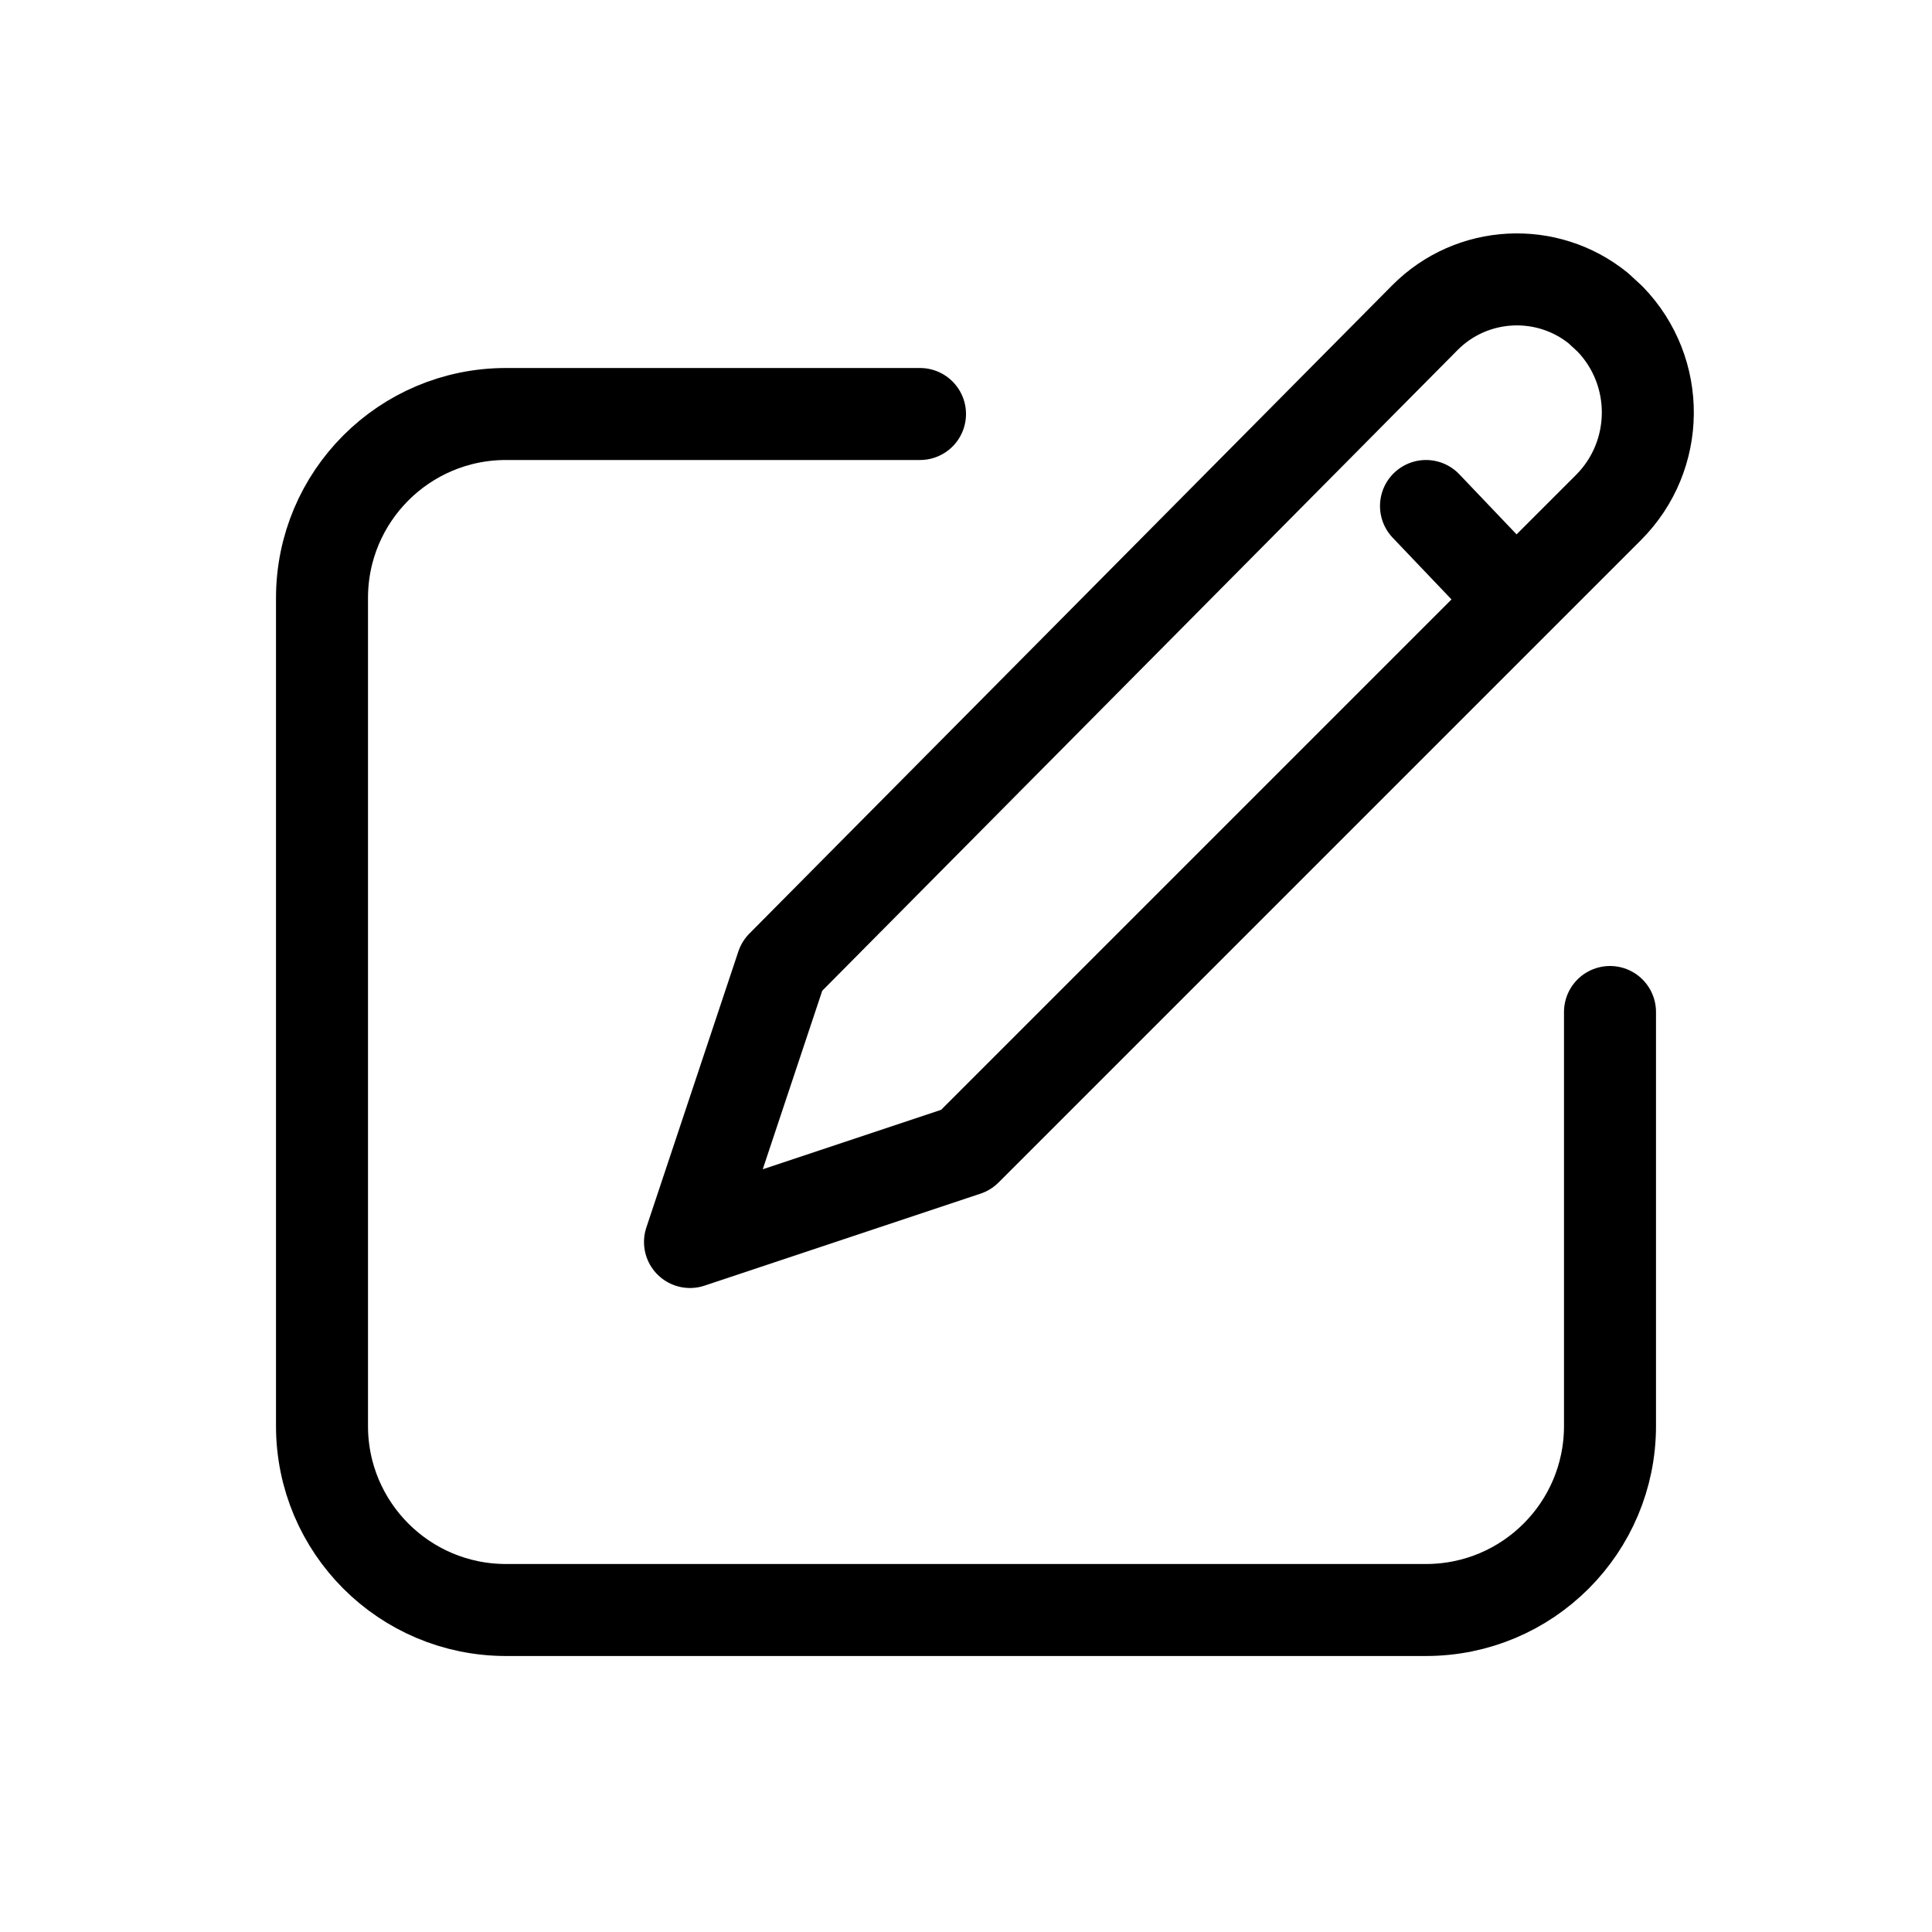
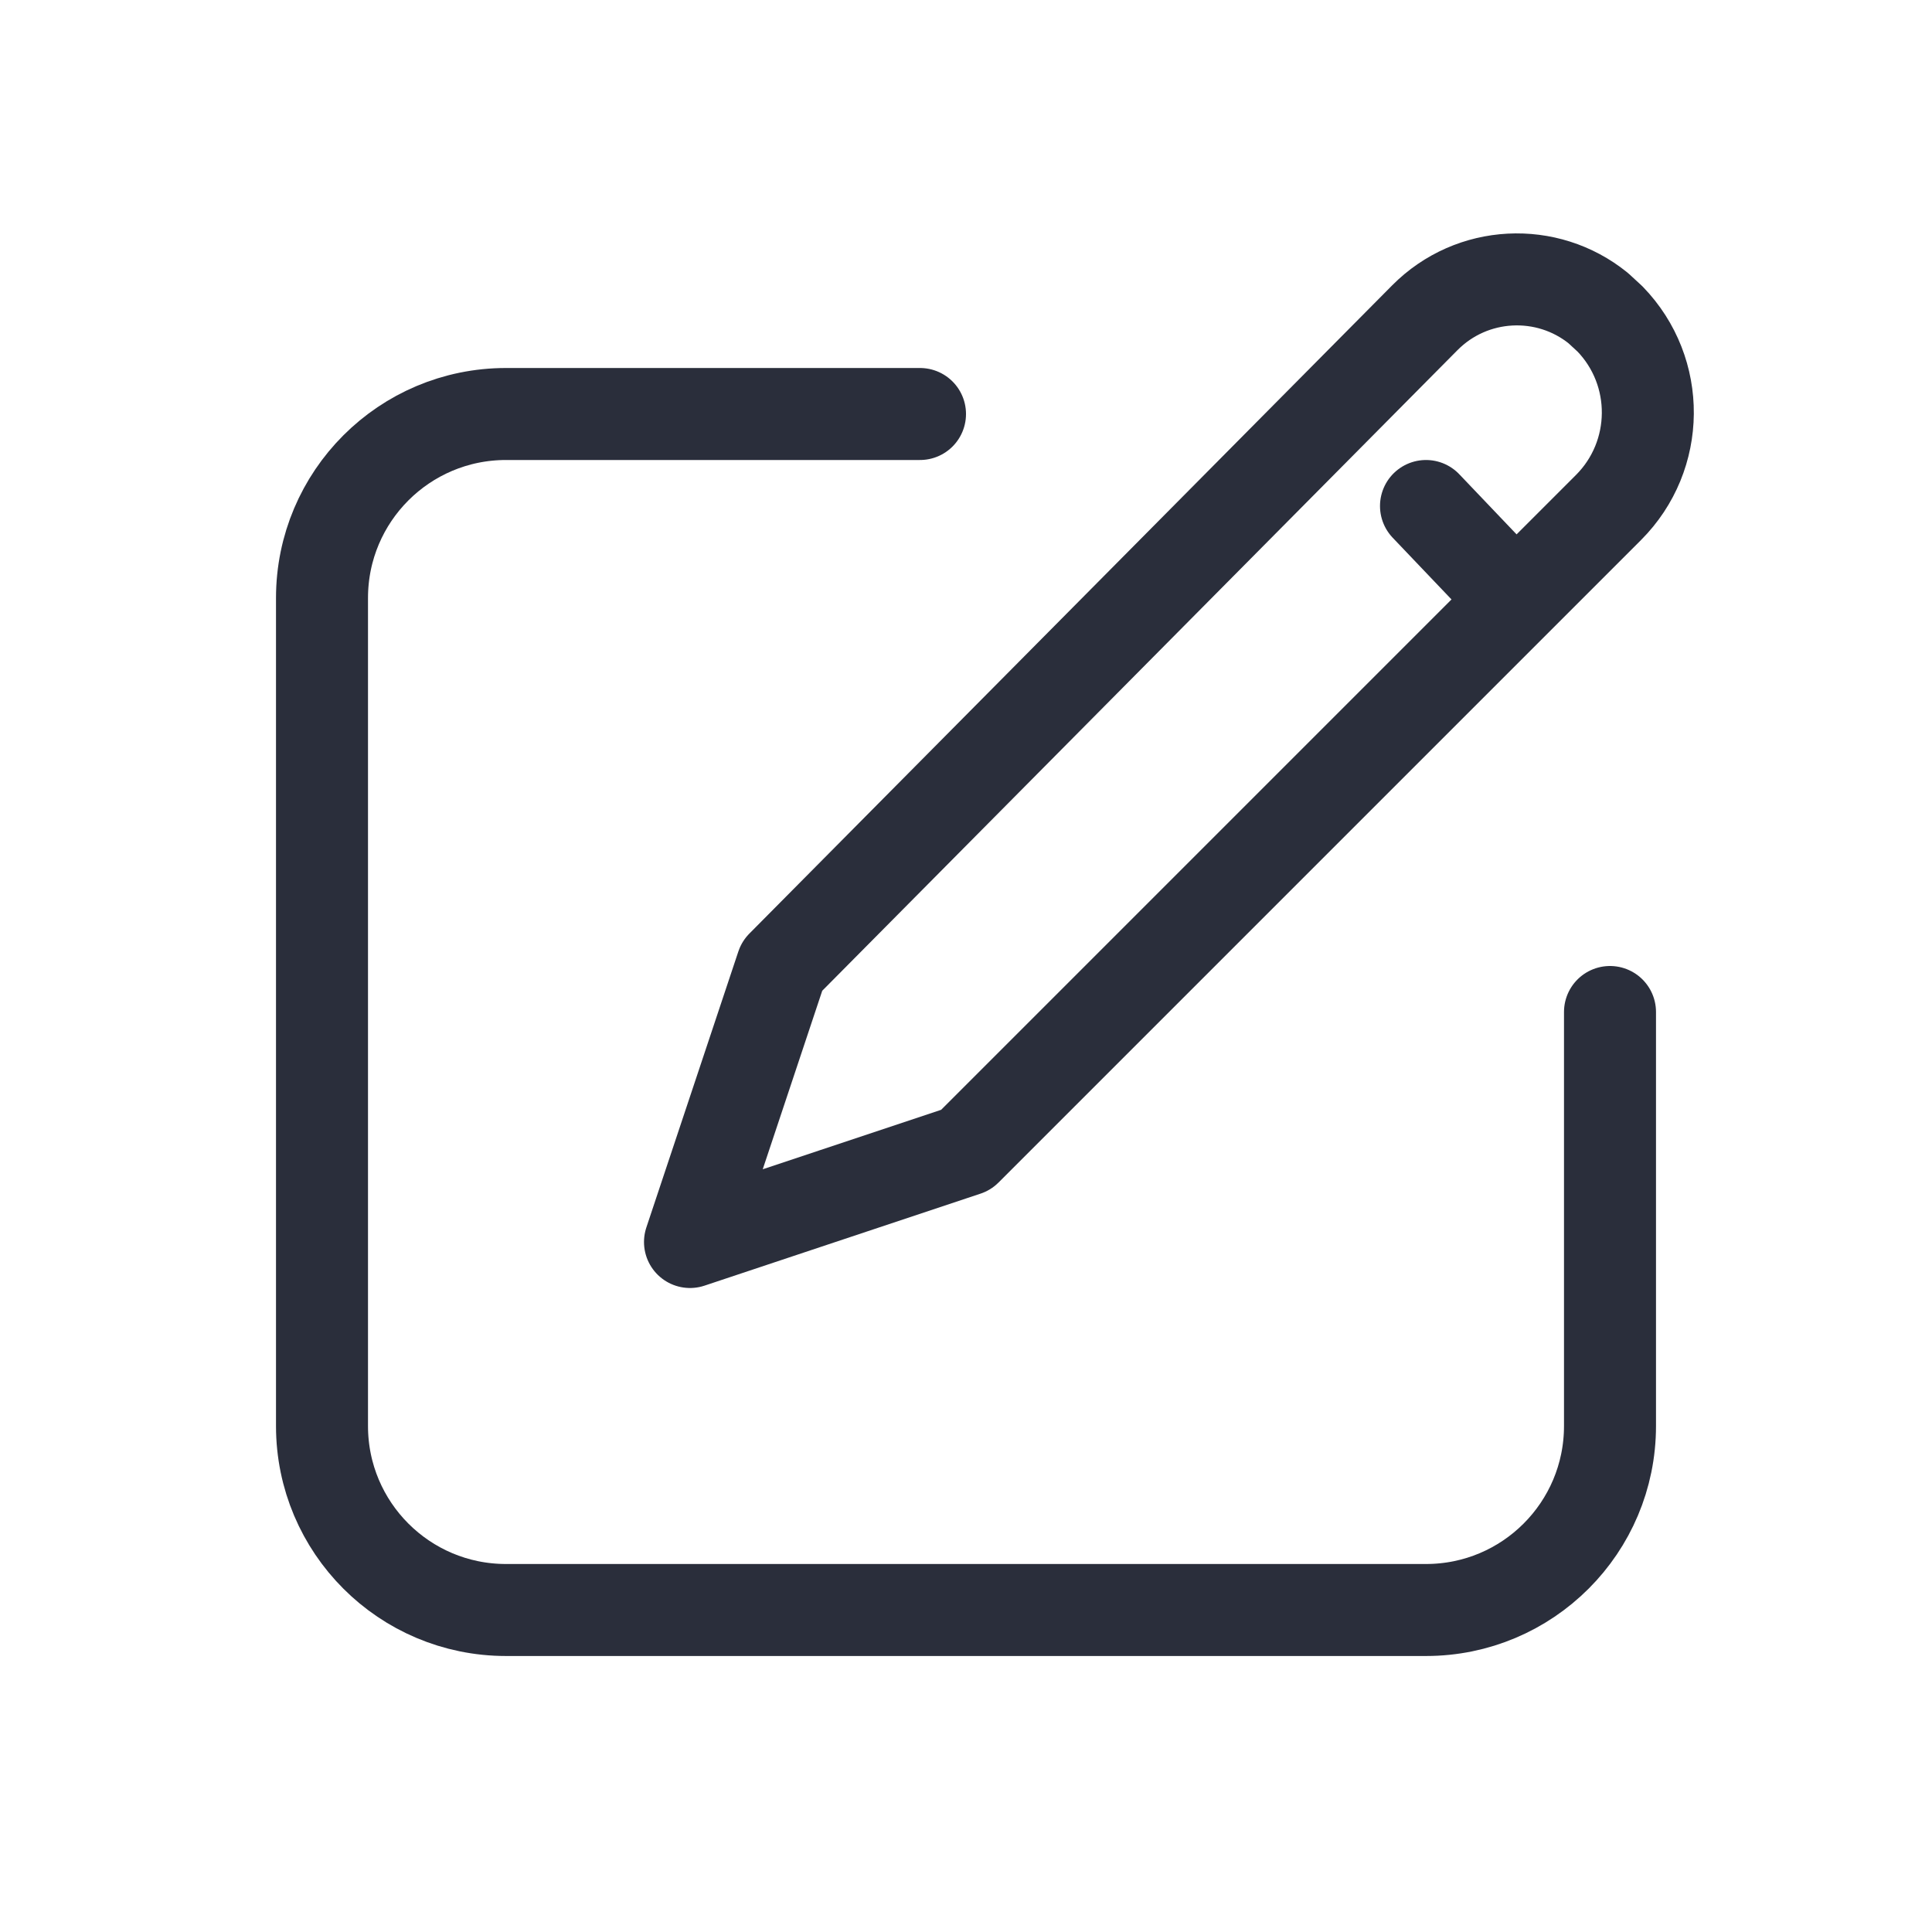
<svg xmlns="http://www.w3.org/2000/svg" height="21" viewBox="0 0 21 21" width="21">
-   <g fill="none" fill-rule="evenodd" stroke="currentColor" stroke-linecap="round" stroke-linejoin="round" transform="translate(3 3)">
+   <g fill="none" fill-rule="evenodd" stroke="#2a2e3b" stroke-linecap="round" stroke-linejoin="round" transform="translate(3 3)">
    <path d="m7 1.5h-4.5c-1.105 0-2 .895-2 2v9c0 1.105.895 2 2 2h10c1.105 0 2-.895 2-2v-4.5" />
    <path d="m14.5.467c.555.573.547 1.486-.017 2.05l-6.983 6.983-3 1 1-3 6.987-7.046c.514-.518 1.33-.554 1.885-.105z" />
    <path d="m12.5 2.5.953 1" />
  </g>
</svg>
